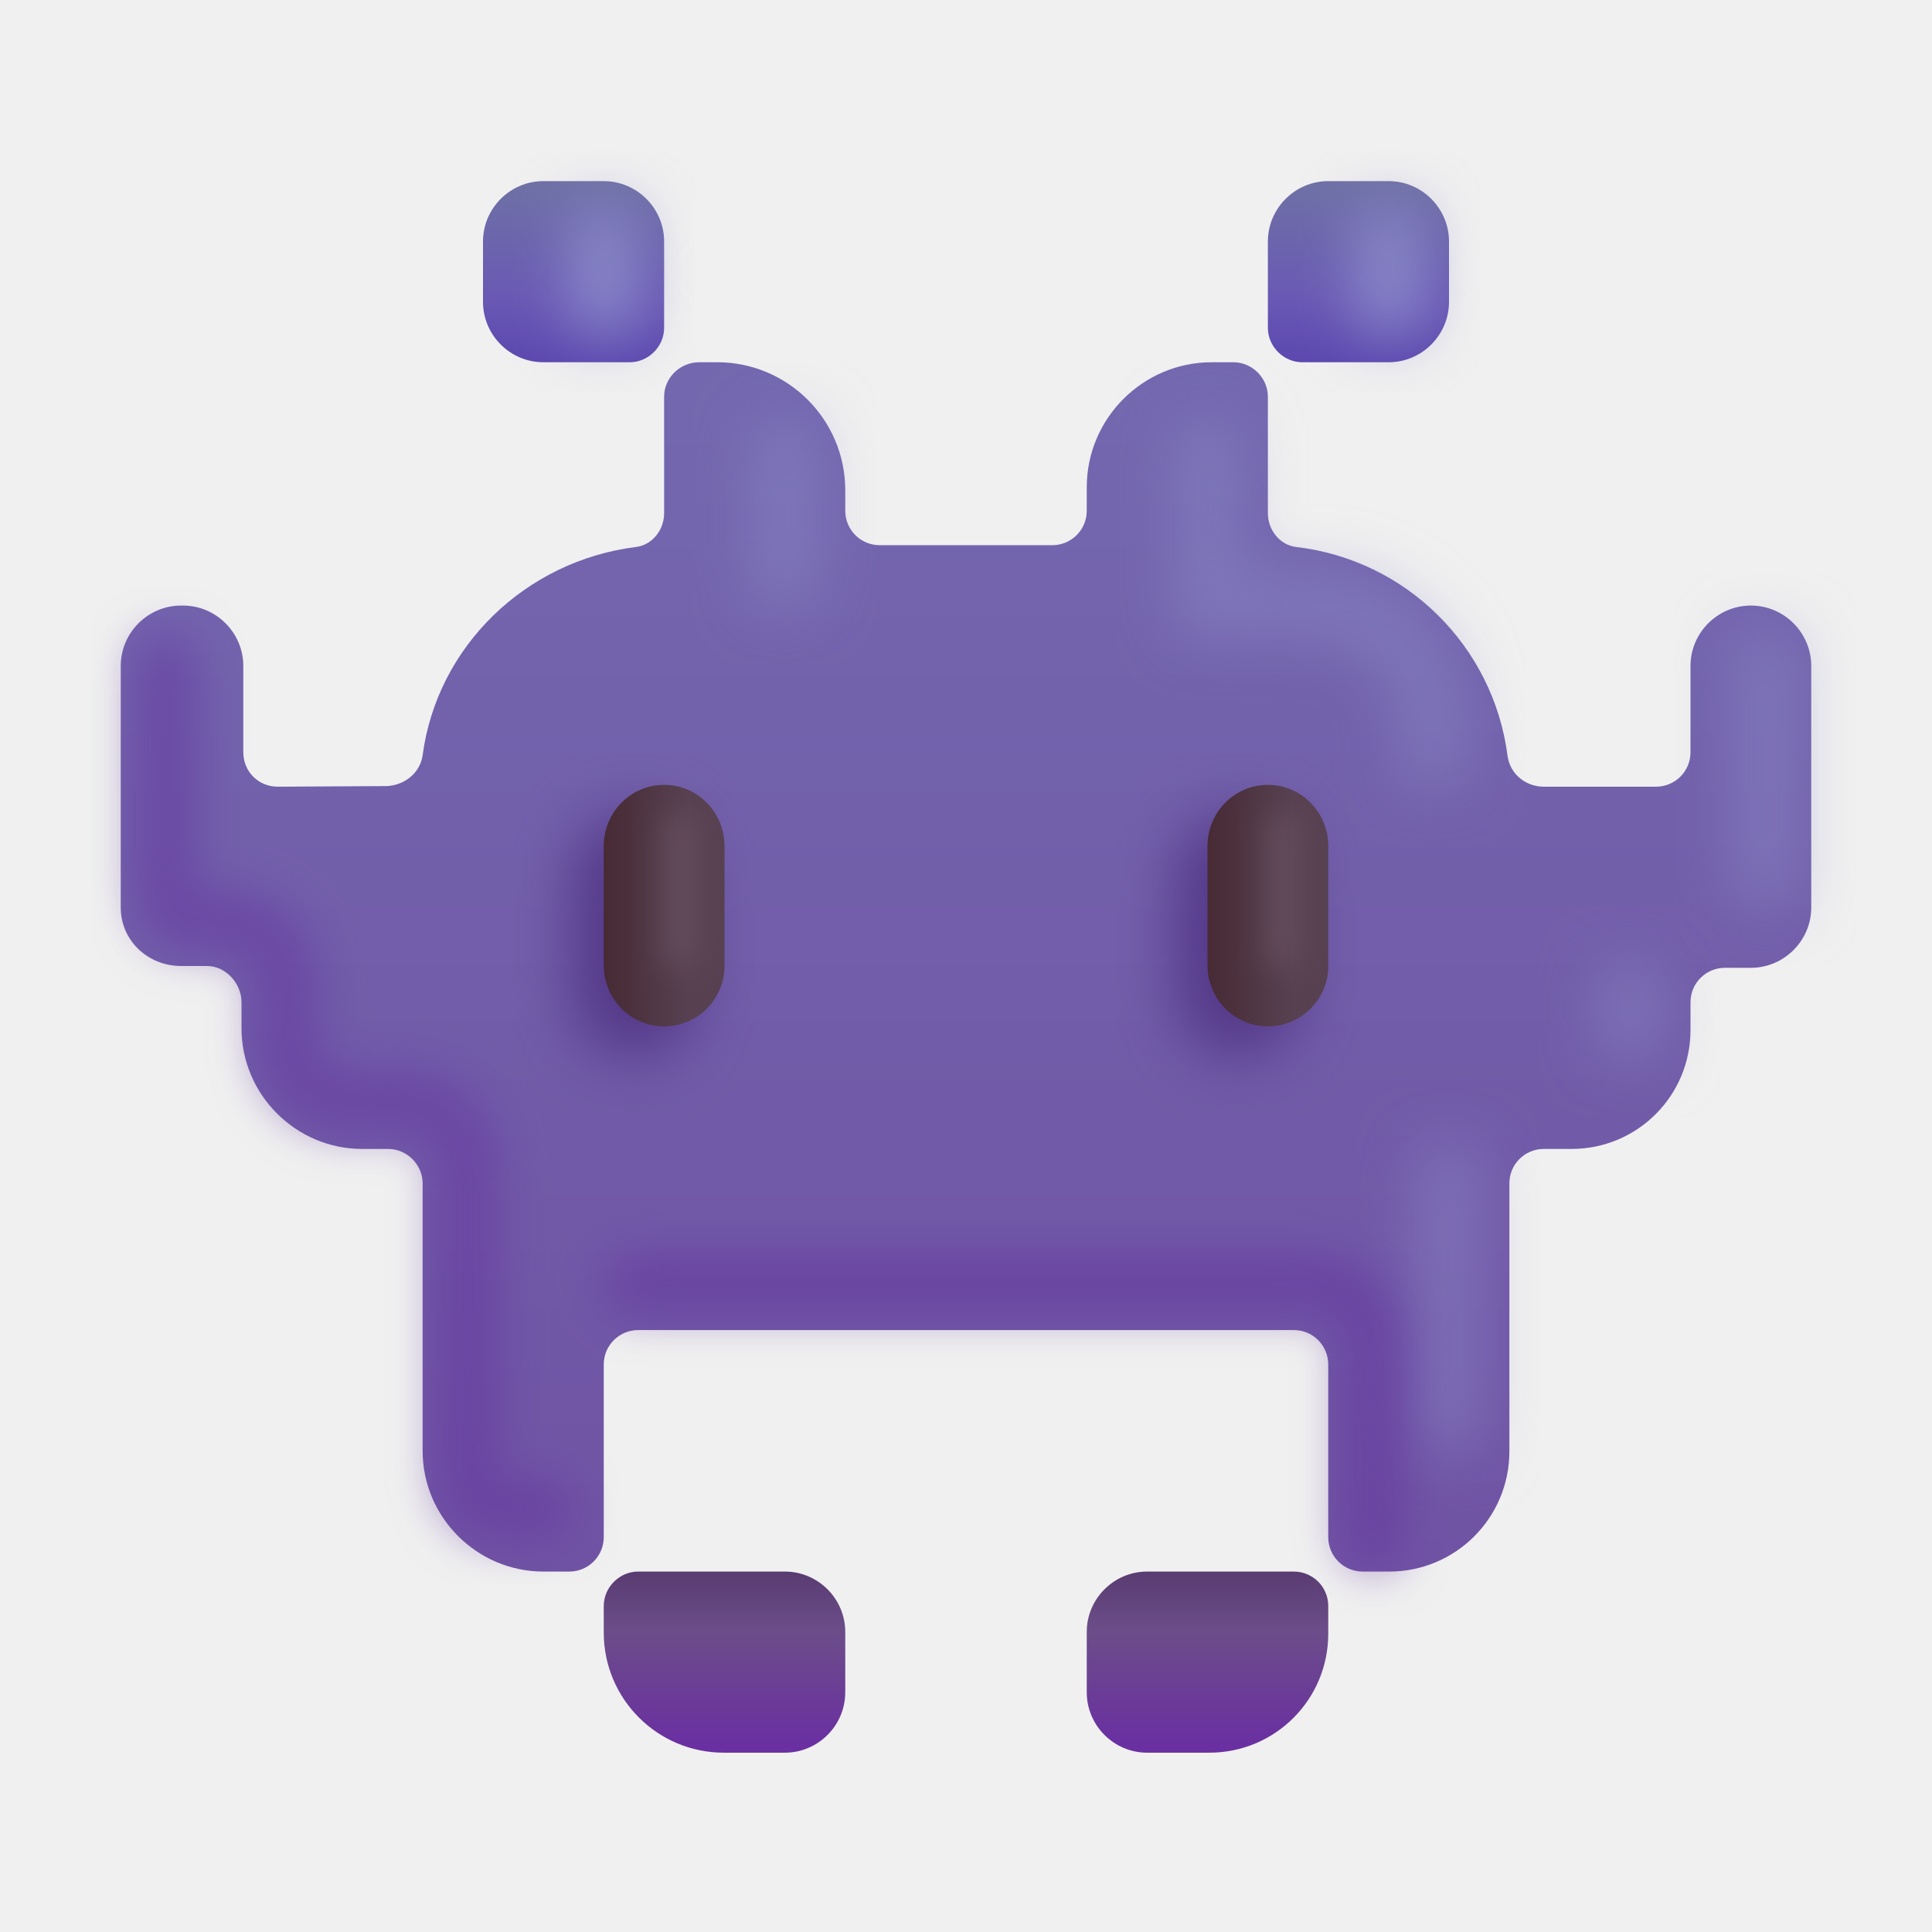
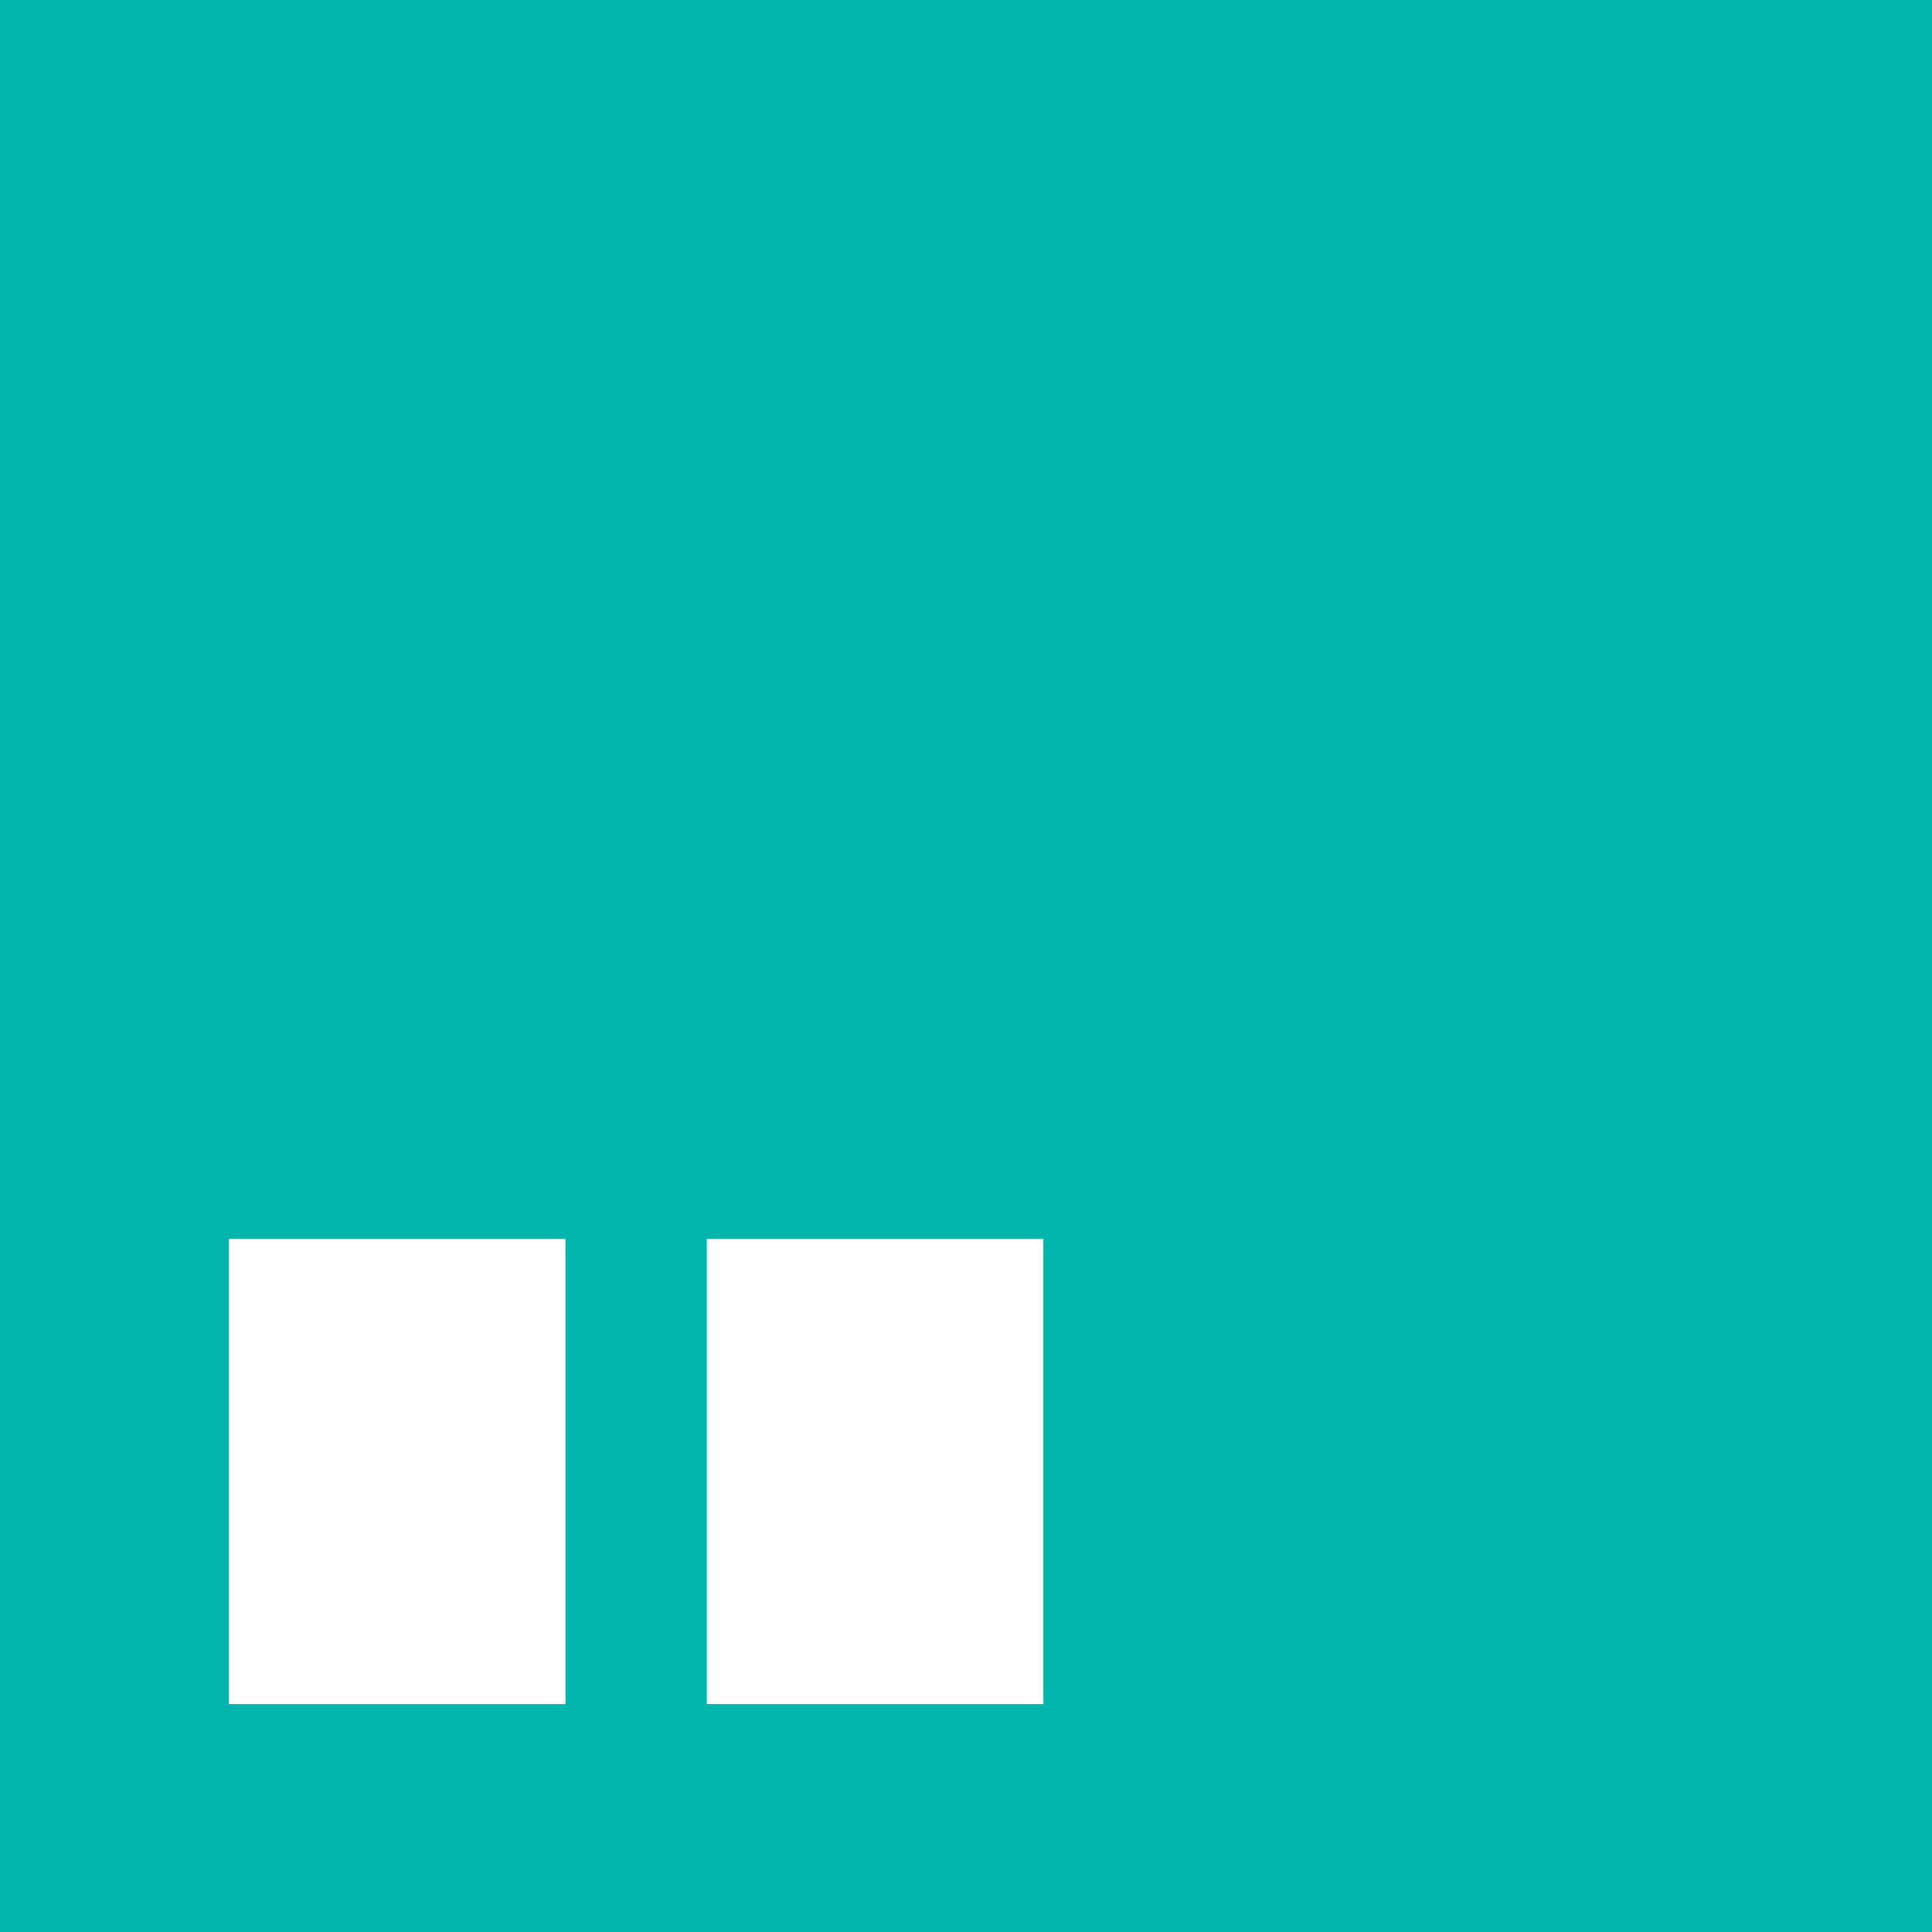
- <svg xmlns="http://www.w3.org/2000/svg" width="32" height="32" fill="none">
-   <path fill="url(#a)" fill-rule="evenodd" d="M13 29.03h-1.01c-1.1 0-1.99-.89-1.99-1.99v-.44c0-.31.26-.57.57-.57H13c.55 0 1 .45 1 1v1c0 .55-.45 1-1 1m5-1v-1c0-.55.45-1 1-1h2.43c.31 0 .57.25.57.57v.46c0 1.09-.88 1.97-1.97 1.97H19c-.55 0-1-.45-1-1" clip-rule="evenodd" />
-   <path fill="url(#b)" fill-rule="evenodd" d="M9 3h1c.55 0 1 .45 1 1v1.43c0 .31-.26.57-.57.57H9c-.55 0-1-.45-1-1V4c0-.55.45-1 1-1m15 1v1c0 .55-.45 1-1 1h-1.43c-.31 0-.57-.26-.57-.57V4c0-.55.45-1 1-1h1c.55 0 1 .45 1 1" clip-rule="evenodd" />
-   <path fill="url(#c)" d="M29 10.03c-.55 0-1 .45-1 1v1.43c0 .32-.26.57-.57.57h-1.86c-.3 0-.56-.21-.6-.51a4 4 0 0 0-3.5-3.46c-.27-.03-.47-.28-.47-.56V6.57c0-.31-.26-.57-.57-.57h-.36C18.93 6 18 6.93 18 8.07v.39c0 .32-.26.57-.57.57h-2.86a.57.57 0 0 1-.57-.57v-.34C14 6.95 13.05 6 11.88 6h-.3c-.32 0-.58.26-.58.57V8.5c0 .28-.2.53-.47.56-1.82.23-3.29 1.64-3.53 3.45-.04.29-.3.5-.6.51l-1.8.01c-.32 0-.57-.25-.57-.57v-1.43c0-.55-.45-1-1-1H3c-.55 0-1 .45-1 1v4c0 .55.45.97 1 .97h.43c.31 0 .57.29.57.6v.43c0 1.1.9 2 2 2h.43c.31 0 .57.26.57.57v4.43c0 1.1.9 2 2 2h.43c.32 0 .57-.26.57-.57V22.6c0-.32.26-.57.57-.57h10.86c.32 0 .57.26.57.57v2.86c0 .32.26.57.57.57h.44c1.1 0 1.99-.89 1.99-1.99V19.6c0-.32.26-.57.57-.57h.46c1.09 0 1.97-.88 1.97-1.97v-.46c0-.32.26-.57.57-.57H29c.55 0 1-.45 1-1v-4c0-.55-.45-1-1-1" />
-   <g filter="url(#d)">
-     <path fill="#533787" d="M10.5 17.5c-.554 0-1-.453-1-1.018v-1.964c0-.565.446-1.018 1-1.018s1 .453 1 1.018v1.964a1 1 0 0 1-1 1.018" />
-   </g>
-   <g filter="url(#e)">
-     <path fill="#533787" d="M20.5 17.5c-.555 0-1-.453-1-1.018v-1.964c0-.565.445-1.018 1-1.018s1 .453 1 1.018v1.964a1 1 0 0 1-1 1.018" />
-   </g>
-   <path fill="url(#f)" d="M11 17c-.555 0-1-.453-1-1.018v-1.964c0-.565.445-1.018 1-1.018s1 .453 1 1.018v1.964A1 1 0 0 1 11 17" />
-   <path fill="url(#g)" d="M21 17c-.555 0-1-.453-1-1.018v-1.964c0-.565.445-1.018 1-1.018s1 .453 1 1.018v1.964A1 1 0 0 1 21 17" />
-   <g filter="url(#h)">
-     <path fill="#654E5D" d="M11 13.5h.5V16H11z" />
-   </g>
-   <g filter="url(#i)">
-     <path fill="#654E5D" d="M21 13.5h.5V16H21z" />
-   </g>
-   <g filter="url(#j)" opacity=".5">
-     <path stroke="#8D8CCB" d="M20 7v3h1.75a2 2 0 0 1 2 2v1" />
-   </g>
-   <g filter="url(#k)" opacity=".5">
-     <path stroke="#8D8CCB" d="M13 10V7" />
-   </g>
-   <g filter="url(#l)" opacity=".5">
-     <path stroke="#8D8CCB" d="M24 19v5" />
-   </g>
-   <g filter="url(#m)" opacity=".5">
-     <path stroke="#8D8CCB" d="M27 16v1.5" />
-   </g>
-   <g filter="url(#n)" opacity=".5">
-     <path stroke="#8D8CCB" d="M29.25 10.5V15" />
-   </g>
-   <g filter="url(#o)" opacity=".6">
-     <path stroke="#6539A0" stroke-linecap="round" d="M2.75 11v3.75a.5.5 0 0 0 .5.5h.5a1 1 0 0 1 1 1v1a1 1 0 0 0 1 1h1a1 1 0 0 1 1 1v5.25a.5.5 0 0 0 .5.5H9" />
-   </g>
-   <g filter="url(#p)" opacity=".6">
-     <path stroke="#64389F" stroke-linecap="round" d="M10.5 21.25h11.25a1 1 0 0 1 1 1v3.25" />
-   </g>
-   <g filter="url(#q)">
-     <path stroke="#8D8CCB" d="M10 3.5v2" />
-   </g>
-   <g filter="url(#r)">
-     <path stroke="#8D8CCB" d="M23 3.5v2" />
-   </g>
-   <defs>
-     <filter id="d" width="4" height="6" x="8.5" y="12.5" color-interpolation-filters="sRGB" filterUnits="userSpaceOnUse">
-       <feFlood flood-opacity="0" result="BackgroundImageFix" />
-       <feBlend in="SourceGraphic" in2="BackgroundImageFix" result="shape" />
-       <feGaussianBlur result="effect1_foregroundBlur_31_1496" stdDeviation=".5" />
-     </filter>
-     <filter id="e" width="4" height="6" x="18.5" y="12.5" color-interpolation-filters="sRGB" filterUnits="userSpaceOnUse">
-       <feFlood flood-opacity="0" result="BackgroundImageFix" />
-       <feBlend in="SourceGraphic" in2="BackgroundImageFix" result="shape" />
-       <feGaussianBlur result="effect1_foregroundBlur_31_1496" stdDeviation=".5" />
-     </filter>
-     <filter id="h" width="1.5" height="3.5" x="10.5" y="13" color-interpolation-filters="sRGB" filterUnits="userSpaceOnUse">
-       <feFlood flood-opacity="0" result="BackgroundImageFix" />
-       <feBlend in="SourceGraphic" in2="BackgroundImageFix" result="shape" />
-       <feGaussianBlur result="effect1_foregroundBlur_31_1496" stdDeviation=".25" />
-     </filter>
-     <filter id="i" width="1.5" height="3.5" x="20.5" y="13" color-interpolation-filters="sRGB" filterUnits="userSpaceOnUse">
-       <feFlood flood-opacity="0" result="BackgroundImageFix" />
-       <feBlend in="SourceGraphic" in2="BackgroundImageFix" result="shape" />
-       <feGaussianBlur result="effect1_foregroundBlur_31_1496" stdDeviation=".25" />
-     </filter>
-     <filter id="j" width="6.75" height="8" x="18.5" y="6" color-interpolation-filters="sRGB" filterUnits="userSpaceOnUse">
-       <feFlood flood-opacity="0" result="BackgroundImageFix" />
-       <feBlend in="SourceGraphic" in2="BackgroundImageFix" result="shape" />
-       <feGaussianBlur result="effect1_foregroundBlur_31_1496" stdDeviation=".5" />
-     </filter>
-     <filter id="k" width="3" height="5" x="11.5" y="6" color-interpolation-filters="sRGB" filterUnits="userSpaceOnUse">
-       <feFlood flood-opacity="0" result="BackgroundImageFix" />
-       <feBlend in="SourceGraphic" in2="BackgroundImageFix" result="shape" />
-       <feGaussianBlur result="effect1_foregroundBlur_31_1496" stdDeviation=".5" />
-     </filter>
-     <filter id="l" width="3" height="7" x="22.5" y="18" color-interpolation-filters="sRGB" filterUnits="userSpaceOnUse">
-       <feFlood flood-opacity="0" result="BackgroundImageFix" />
-       <feBlend in="SourceGraphic" in2="BackgroundImageFix" result="shape" />
-       <feGaussianBlur result="effect1_foregroundBlur_31_1496" stdDeviation=".5" />
-     </filter>
-     <filter id="m" width="3" height="3.5" x="25.5" y="15" color-interpolation-filters="sRGB" filterUnits="userSpaceOnUse">
-       <feFlood flood-opacity="0" result="BackgroundImageFix" />
-       <feBlend in="SourceGraphic" in2="BackgroundImageFix" result="shape" />
-       <feGaussianBlur result="effect1_foregroundBlur_31_1496" stdDeviation=".5" />
-     </filter>
-     <filter id="n" width="3" height="6.5" x="27.75" y="9.5" color-interpolation-filters="sRGB" filterUnits="userSpaceOnUse">
-       <feFlood flood-opacity="0" result="BackgroundImageFix" />
-       <feBlend in="SourceGraphic" in2="BackgroundImageFix" result="shape" />
-       <feGaussianBlur result="effect1_foregroundBlur_31_1496" stdDeviation=".5" />
-     </filter>
-     <filter id="o" width="8.75" height="16.5" x="1.5" y="9.75" color-interpolation-filters="sRGB" filterUnits="userSpaceOnUse">
-       <feFlood flood-opacity="0" result="BackgroundImageFix" />
-       <feBlend in="SourceGraphic" in2="BackgroundImageFix" result="shape" />
-       <feGaussianBlur result="effect1_foregroundBlur_31_1496" stdDeviation=".375" />
-     </filter>
-     <filter id="p" width="14.75" height="6.75" x="9.25" y="20" color-interpolation-filters="sRGB" filterUnits="userSpaceOnUse">
-       <feFlood flood-opacity="0" result="BackgroundImageFix" />
-       <feBlend in="SourceGraphic" in2="BackgroundImageFix" result="shape" />
-       <feGaussianBlur result="effect1_foregroundBlur_31_1496" stdDeviation=".375" />
-     </filter>
-     <filter id="q" width="3" height="4" x="8.5" y="2.5" color-interpolation-filters="sRGB" filterUnits="userSpaceOnUse">
-       <feFlood flood-opacity="0" result="BackgroundImageFix" />
-       <feBlend in="SourceGraphic" in2="BackgroundImageFix" result="shape" />
-       <feGaussianBlur result="effect1_foregroundBlur_31_1496" stdDeviation=".5" />
-     </filter>
-     <filter id="r" width="3" height="4" x="21.5" y="2.5" color-interpolation-filters="sRGB" filterUnits="userSpaceOnUse">
-       <feFlood flood-opacity="0" result="BackgroundImageFix" />
-       <feBlend in="SourceGraphic" in2="BackgroundImageFix" result="shape" />
-       <feGaussianBlur result="effect1_foregroundBlur_31_1496" stdDeviation=".5" />
-     </filter>
-     <linearGradient id="a" x1="12" x2="12" y1="26" y2="28.848" gradientUnits="userSpaceOnUse">
-       <stop stop-color="#583B70" />
-       <stop offset=".353" stop-color="#6C4D89" />
-       <stop offset="1" stop-color="#6A30A1" />
-     </linearGradient>
-     <linearGradient id="b" x1="22.5" x2="22.5" y1="3.061" y2="6" gradientUnits="userSpaceOnUse">
-       <stop stop-color="#6E70A5" />
-       <stop offset=".629" stop-color="#6A59B4" />
-       <stop offset=".993" stop-color="#5C48AF" />
-     </linearGradient>
-     <linearGradient id="c" x1="16" x2="16" y1="3.061" y2="28.848" gradientUnits="userSpaceOnUse">
-       <stop stop-color="#746BB1" />
-       <stop offset="1" stop-color="#6F50A2" />
-     </linearGradient>
-     <linearGradient id="f" x1="11.485" x2="10" y1="14.965" y2="14.965" gradientUnits="userSpaceOnUse">
-       <stop offset=".041" stop-color="#574151" />
-       <stop offset="1" stop-color="#472A34" />
-     </linearGradient>
-     <linearGradient id="g" x1="21.485" x2="20" y1="14.965" y2="14.965" gradientUnits="userSpaceOnUse">
-       <stop offset=".041" stop-color="#574151" />
-       <stop offset="1" stop-color="#472A34" />
-     </linearGradient>
-   </defs>
+ <svg xmlns="http://www.w3.org/2000/svg" version="1.1" id="Ebene_1" x="0px" y="0px" viewBox="0 0 141.73 141.73" style="enable-background:new 0 0 141.73 141.73;" xml:space="preserve">
+   <style type="text/css">
+ 	.st0{fill:#00B5AD;}
+ 	.st1{fill:#FFFFFF;}
+ </style>
+   <rect y="0" class="st0" width="141.73" height="141.73" />
+   <rect x="16.79" y="90.88" class="st1" width="24.69" height="34.13" />
+   <rect x="51.85" y="90.88" class="st1" width="24.69" height="34.13" />
</svg>
